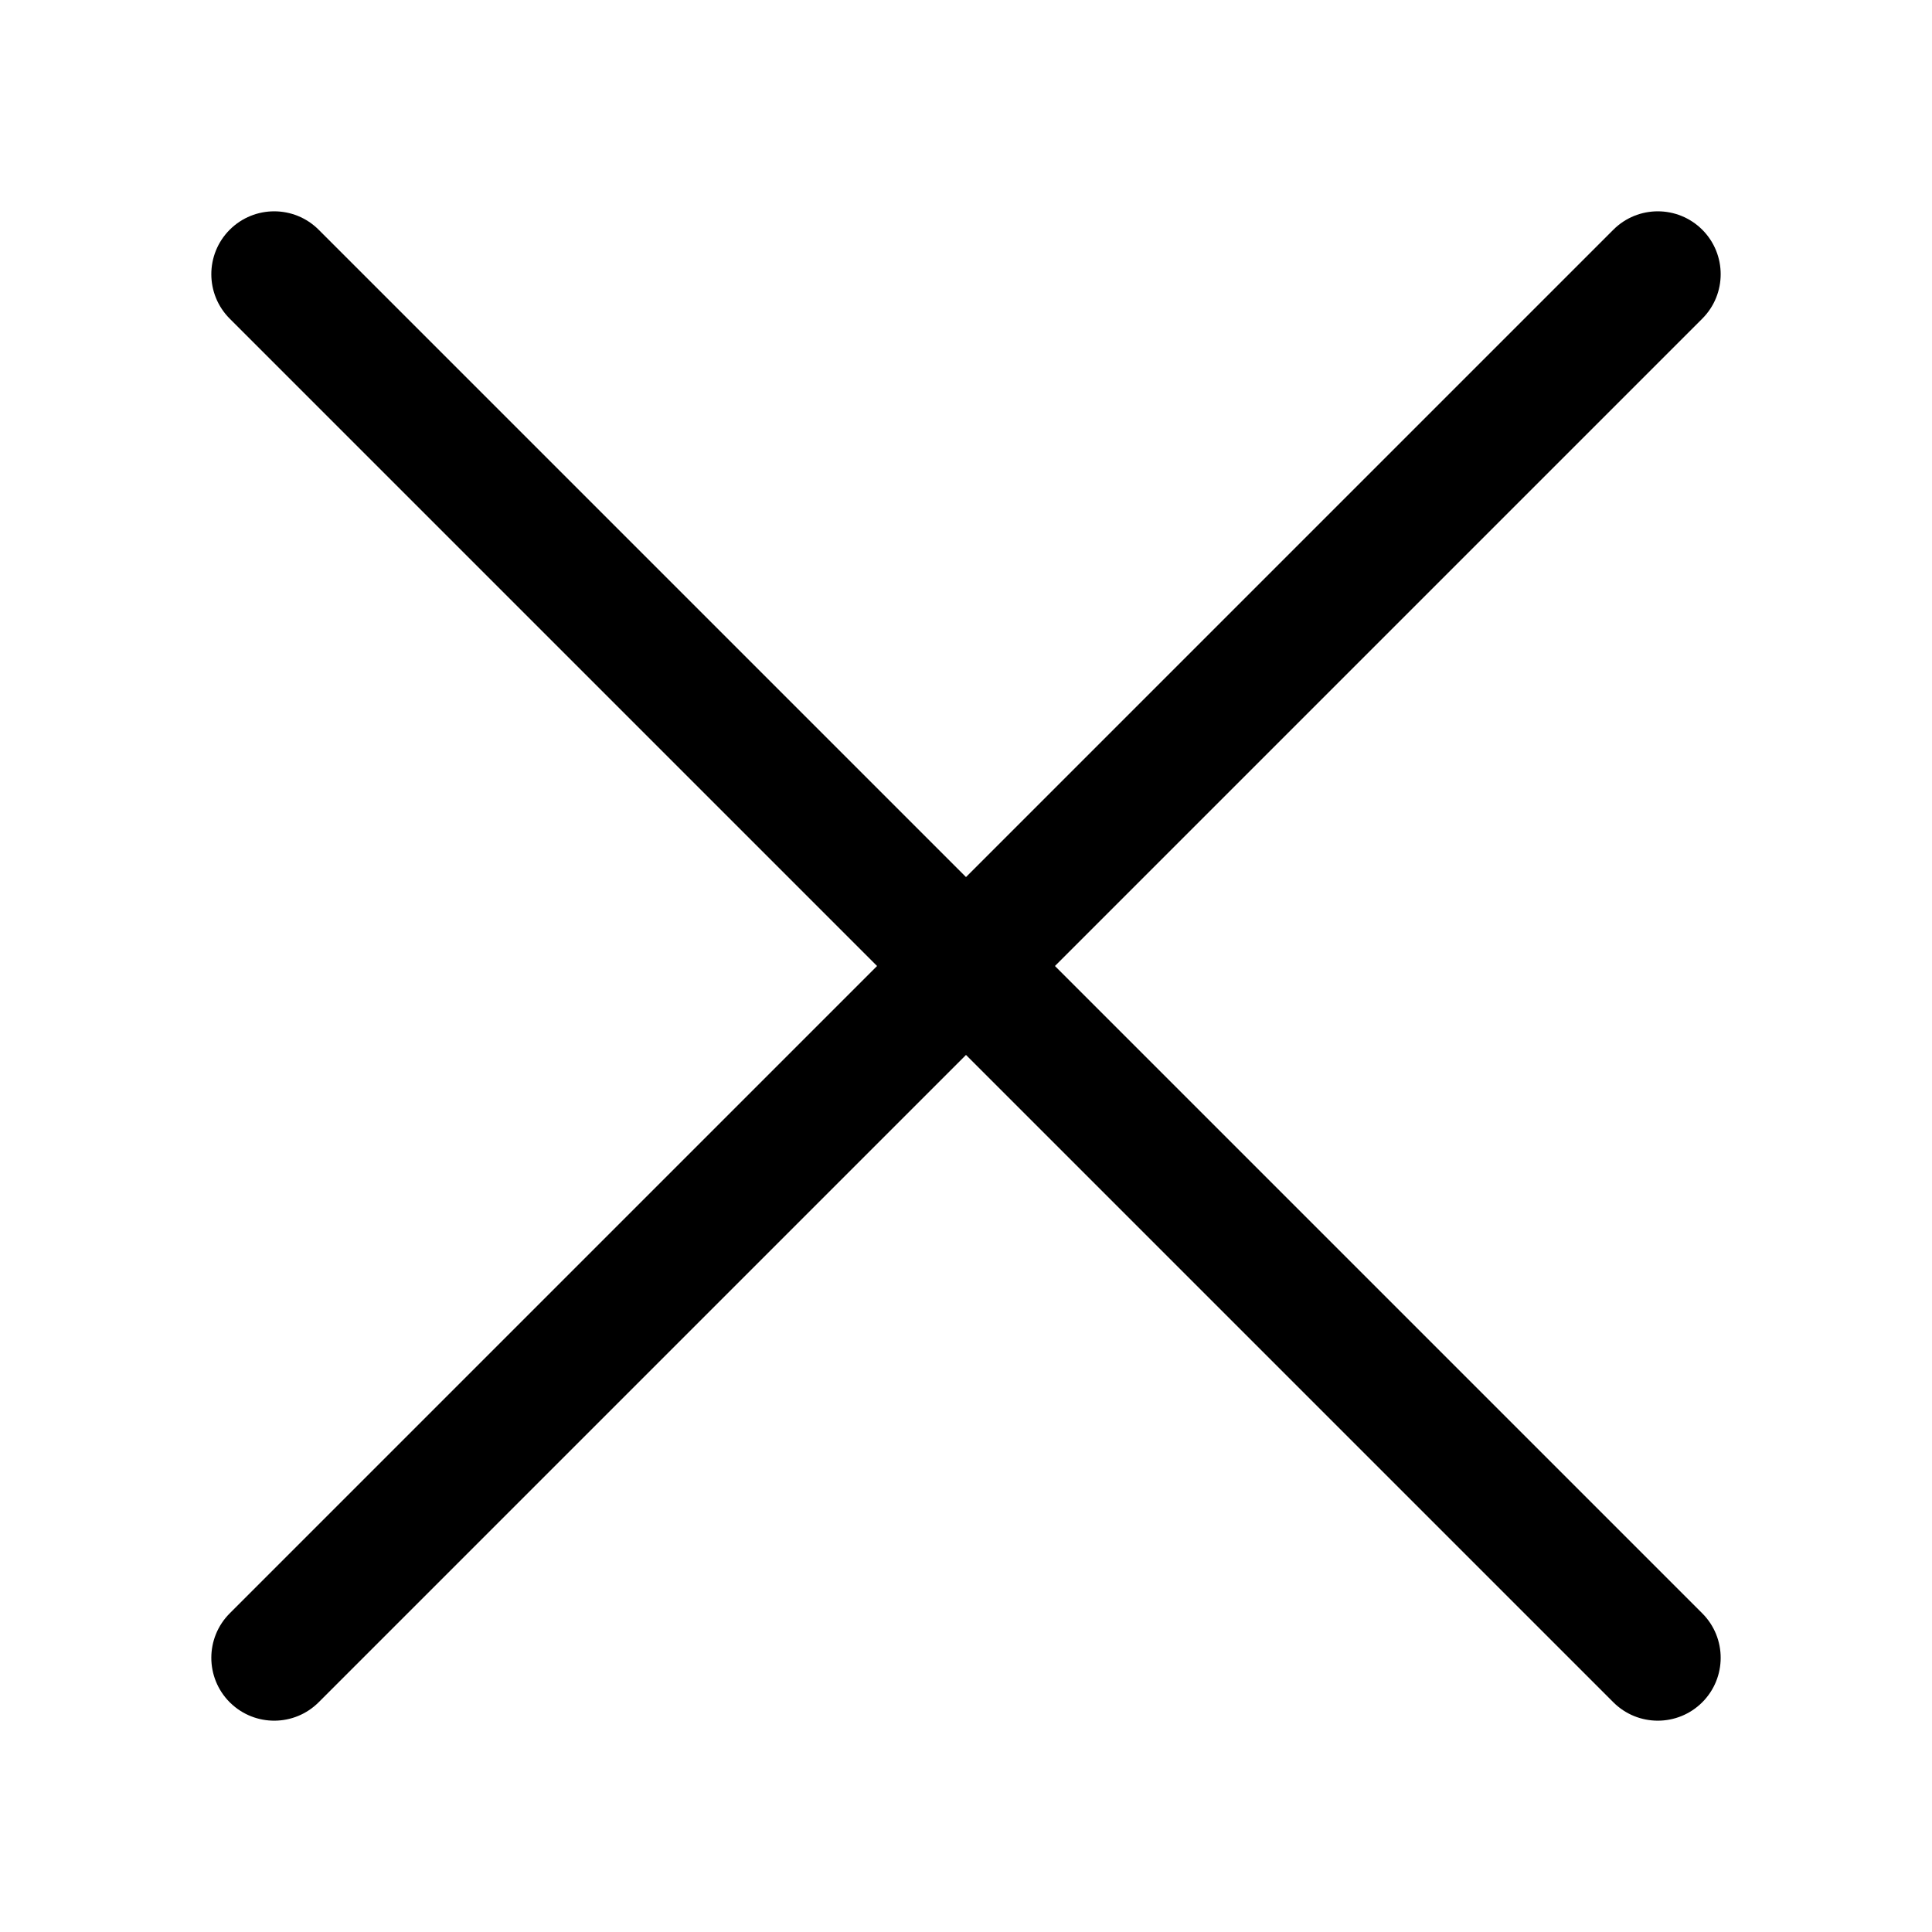
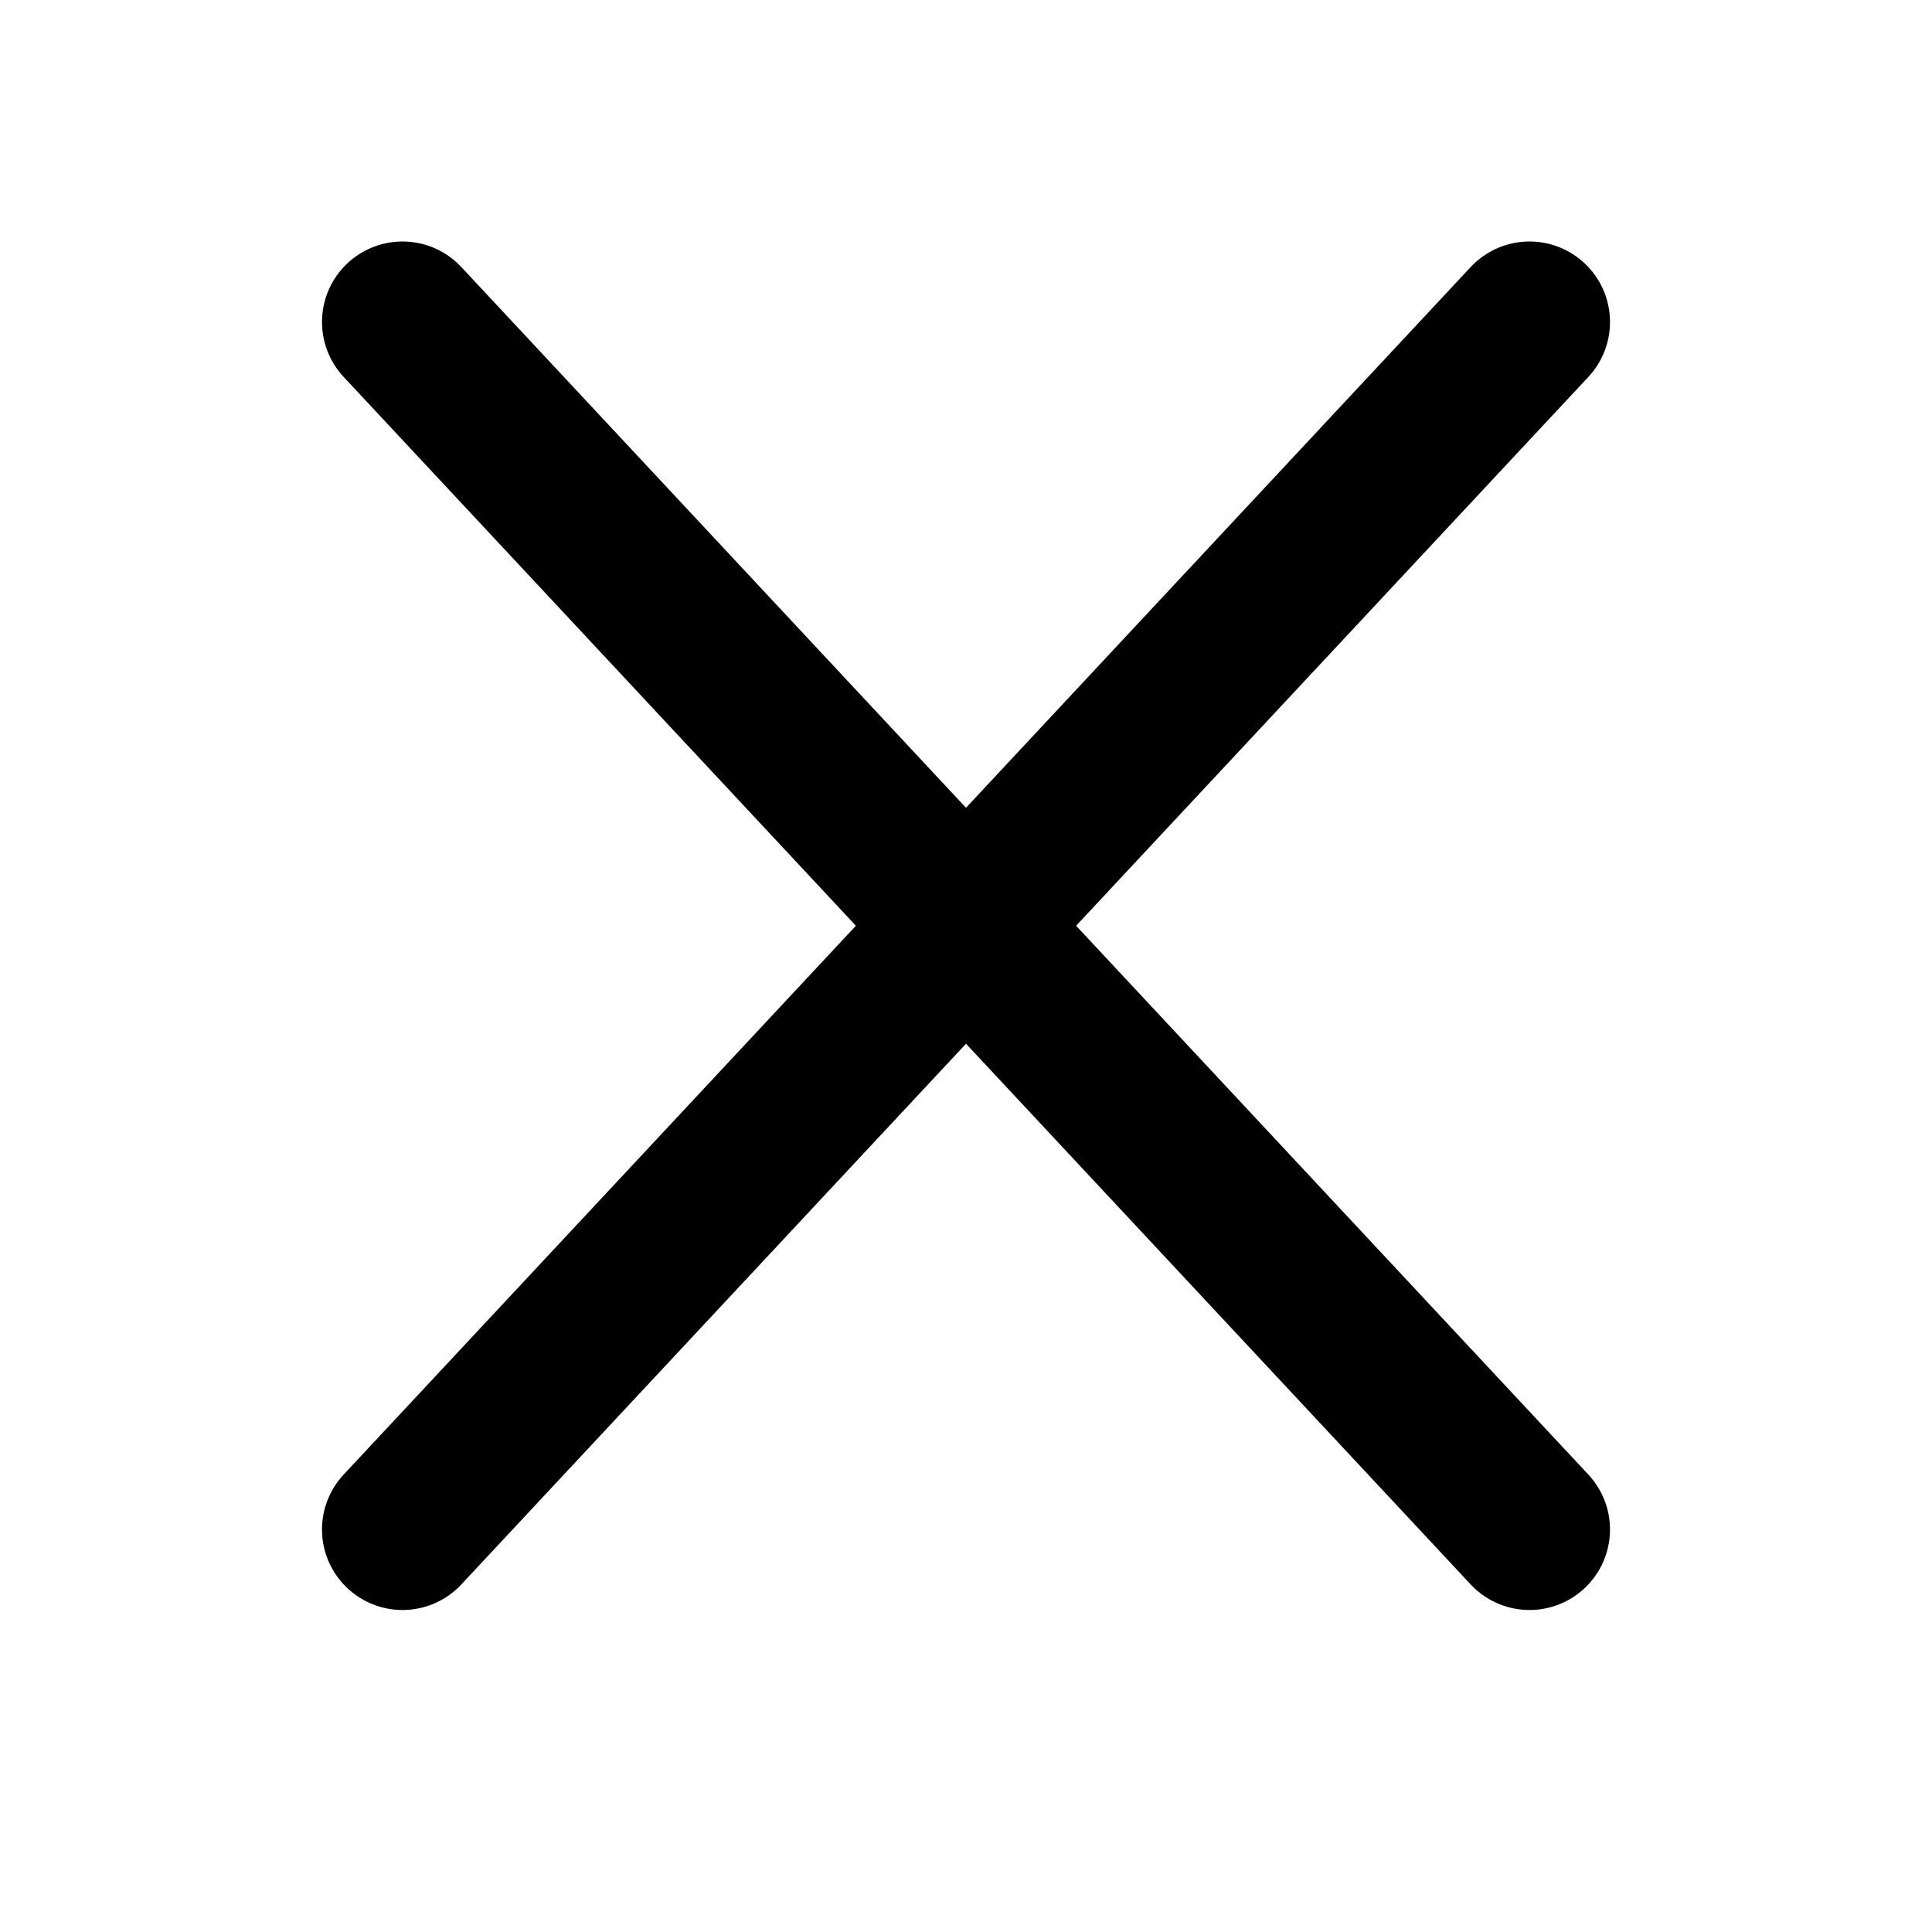
- <svg xmlns="http://www.w3.org/2000/svg" width="64px" height="64px" viewBox="0 0 64 64" version="1.1">
-   <g id="remove" stroke="none" stroke-width="1" fill="none" fill-rule="evenodd">
-     <path d="M53.444,7.61 C54.257,6.797 55.576,6.797 56.39,7.61 C57.203,8.424 57.203,9.743 56.39,10.556 L34.946,32 L56.39,53.444 C57.203,54.257 57.203,55.576 56.39,56.39 C55.576,57.203 54.257,57.203 53.444,56.39 L32,34.946 L10.556,56.39 C9.751,57.195 8.45,57.203 7.635,56.414 L7.61,56.39 C6.797,55.576 6.797,54.257 7.61,53.444 L29.054,32 L7.61,10.556 C6.797,9.743 6.797,8.424 7.61,7.61 C8.424,6.797 9.743,6.797 10.556,7.61 L32,29.054 L53.444,7.61 Z" id="路径" fill="#000000" fill-rule="nonzero" />
+ <svg xmlns="http://www.w3.org/2000/svg" width="48px" height="48px" viewBox="0 0 48 48" version="1.1">
+   <g id="remove" stroke="none" stroke-width="1" fill="none" fill-rule="evenodd" stroke-linecap="round" stroke-linejoin="round">
+     <line x1="10" y1="8" x2="38" y2="38" id="直线" stroke="#000000" stroke-width="4" />
+     <line x1="10" y1="8" x2="38" y2="38" id="直线" stroke="#000000" stroke-width="4" transform="translate(24, 23) scale(-1, 1) translate(-24, -23)" />
  </g>
</svg>
